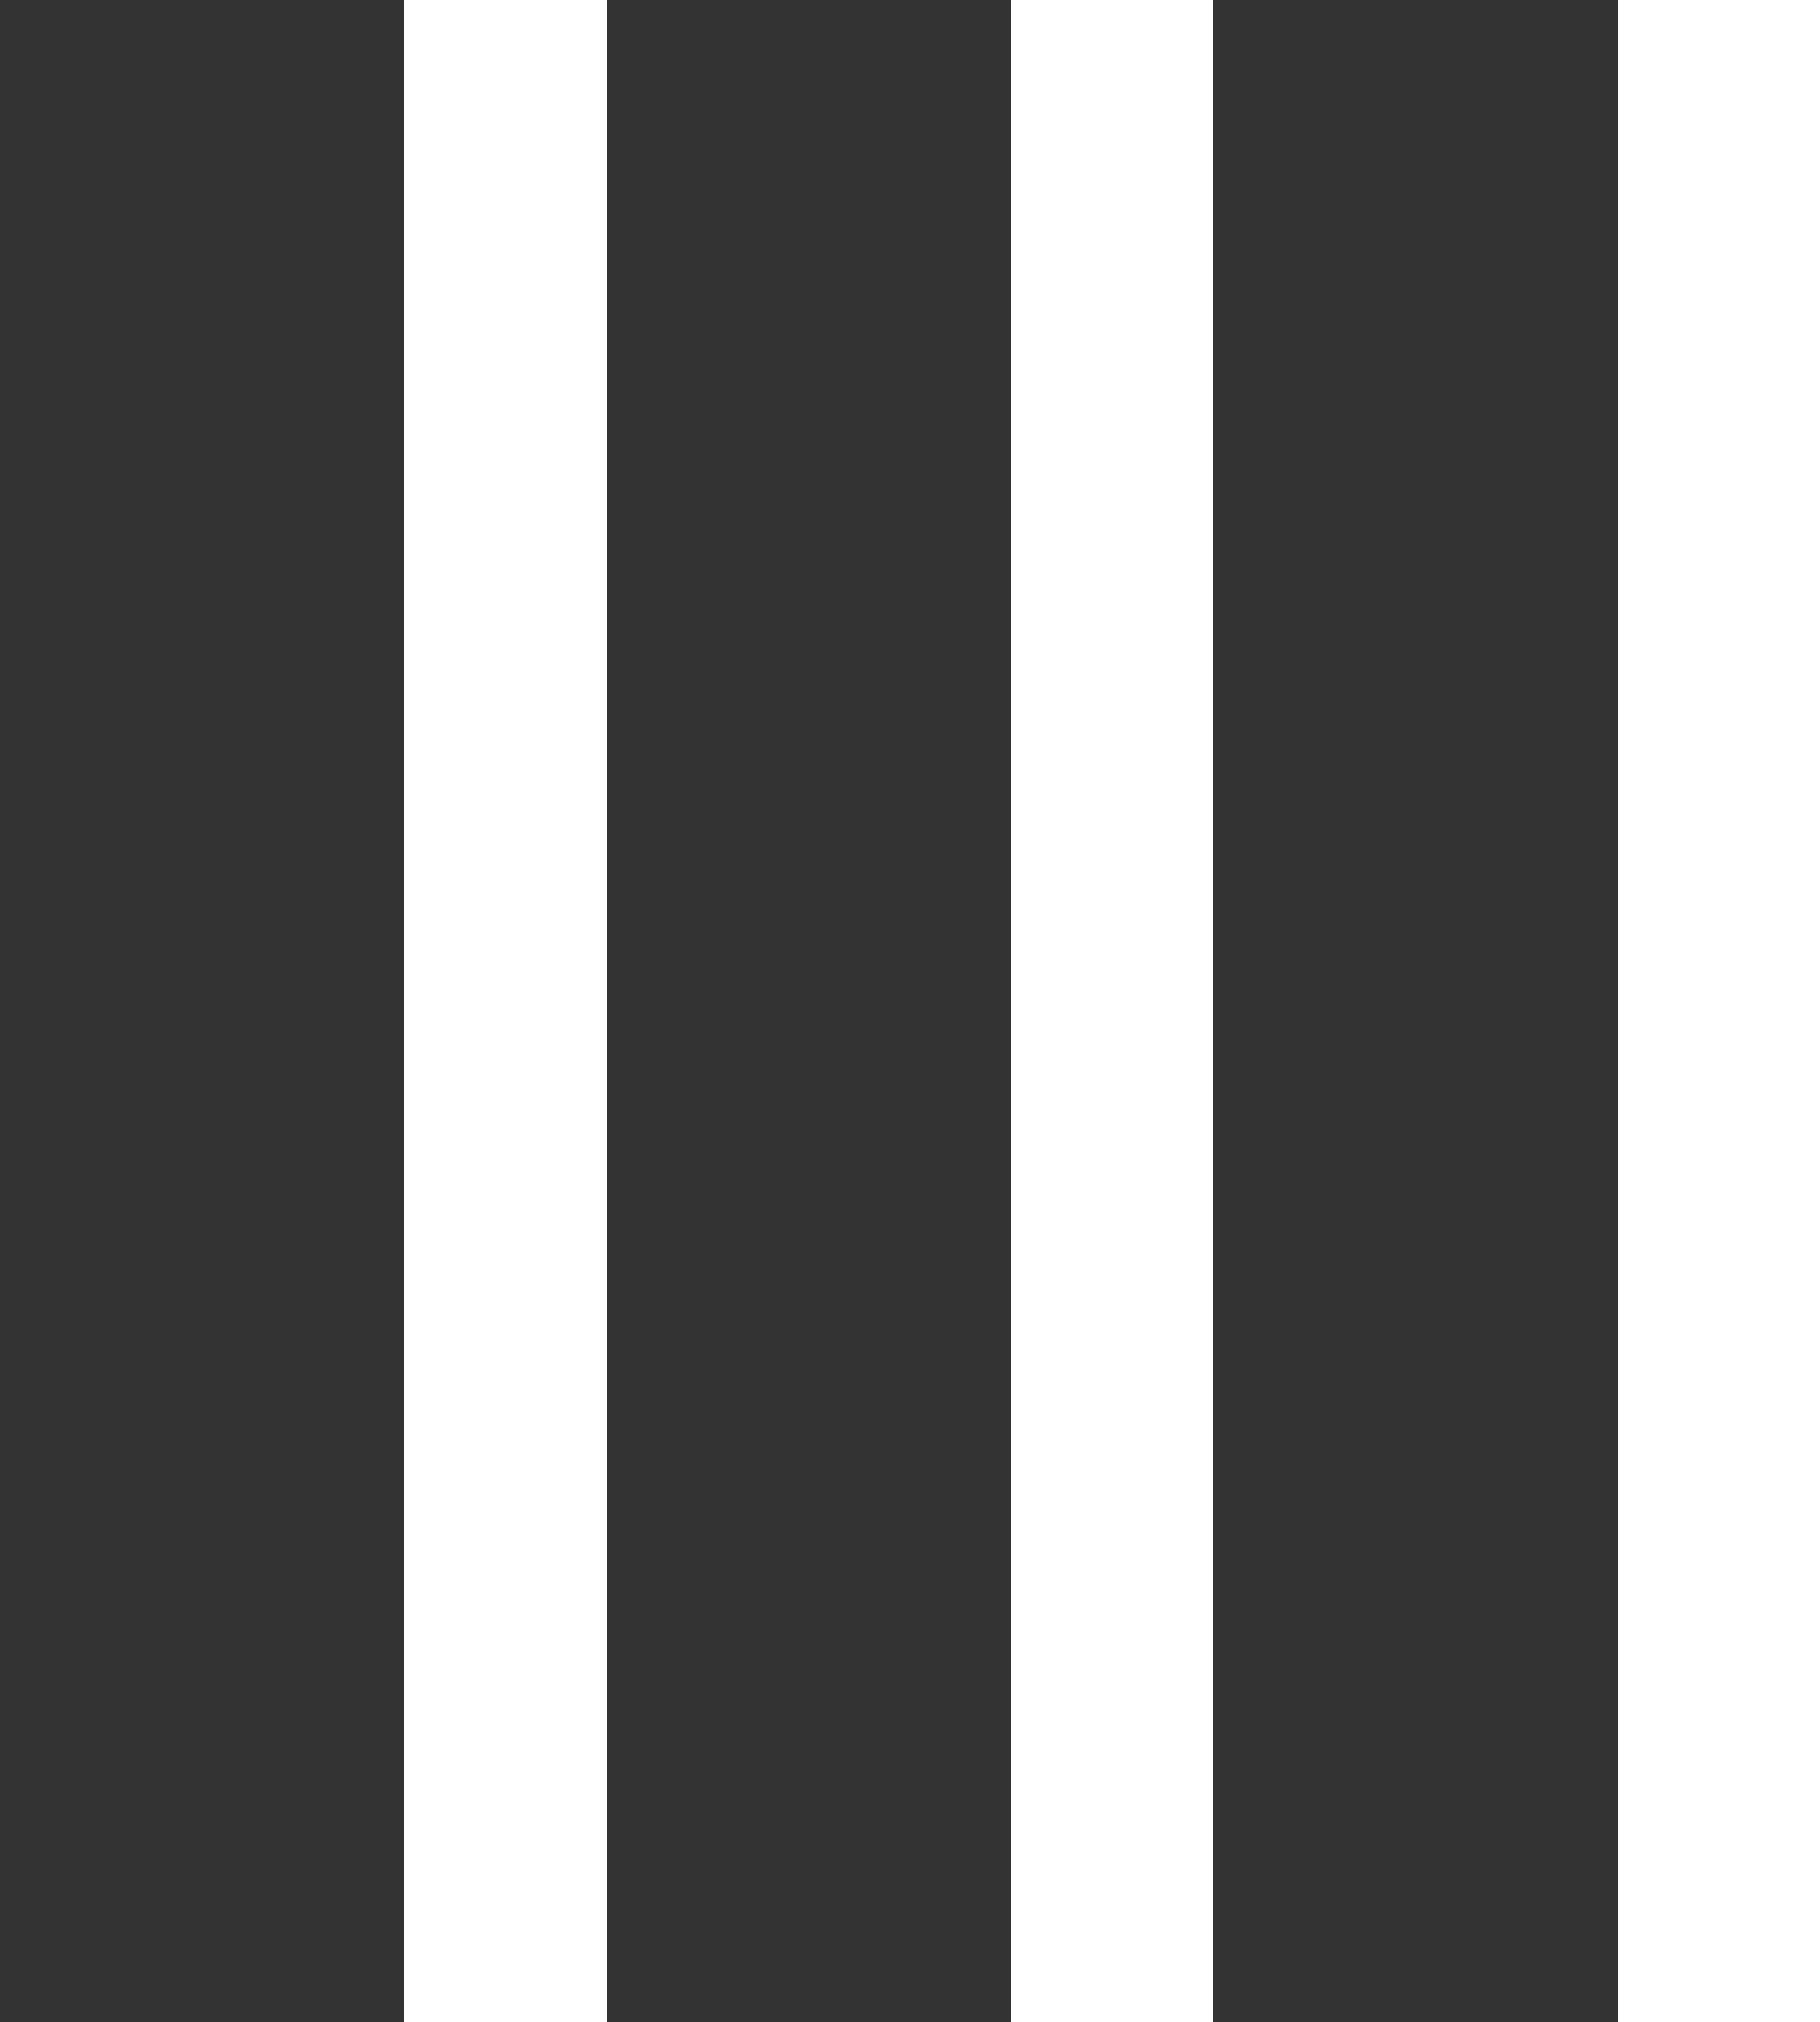
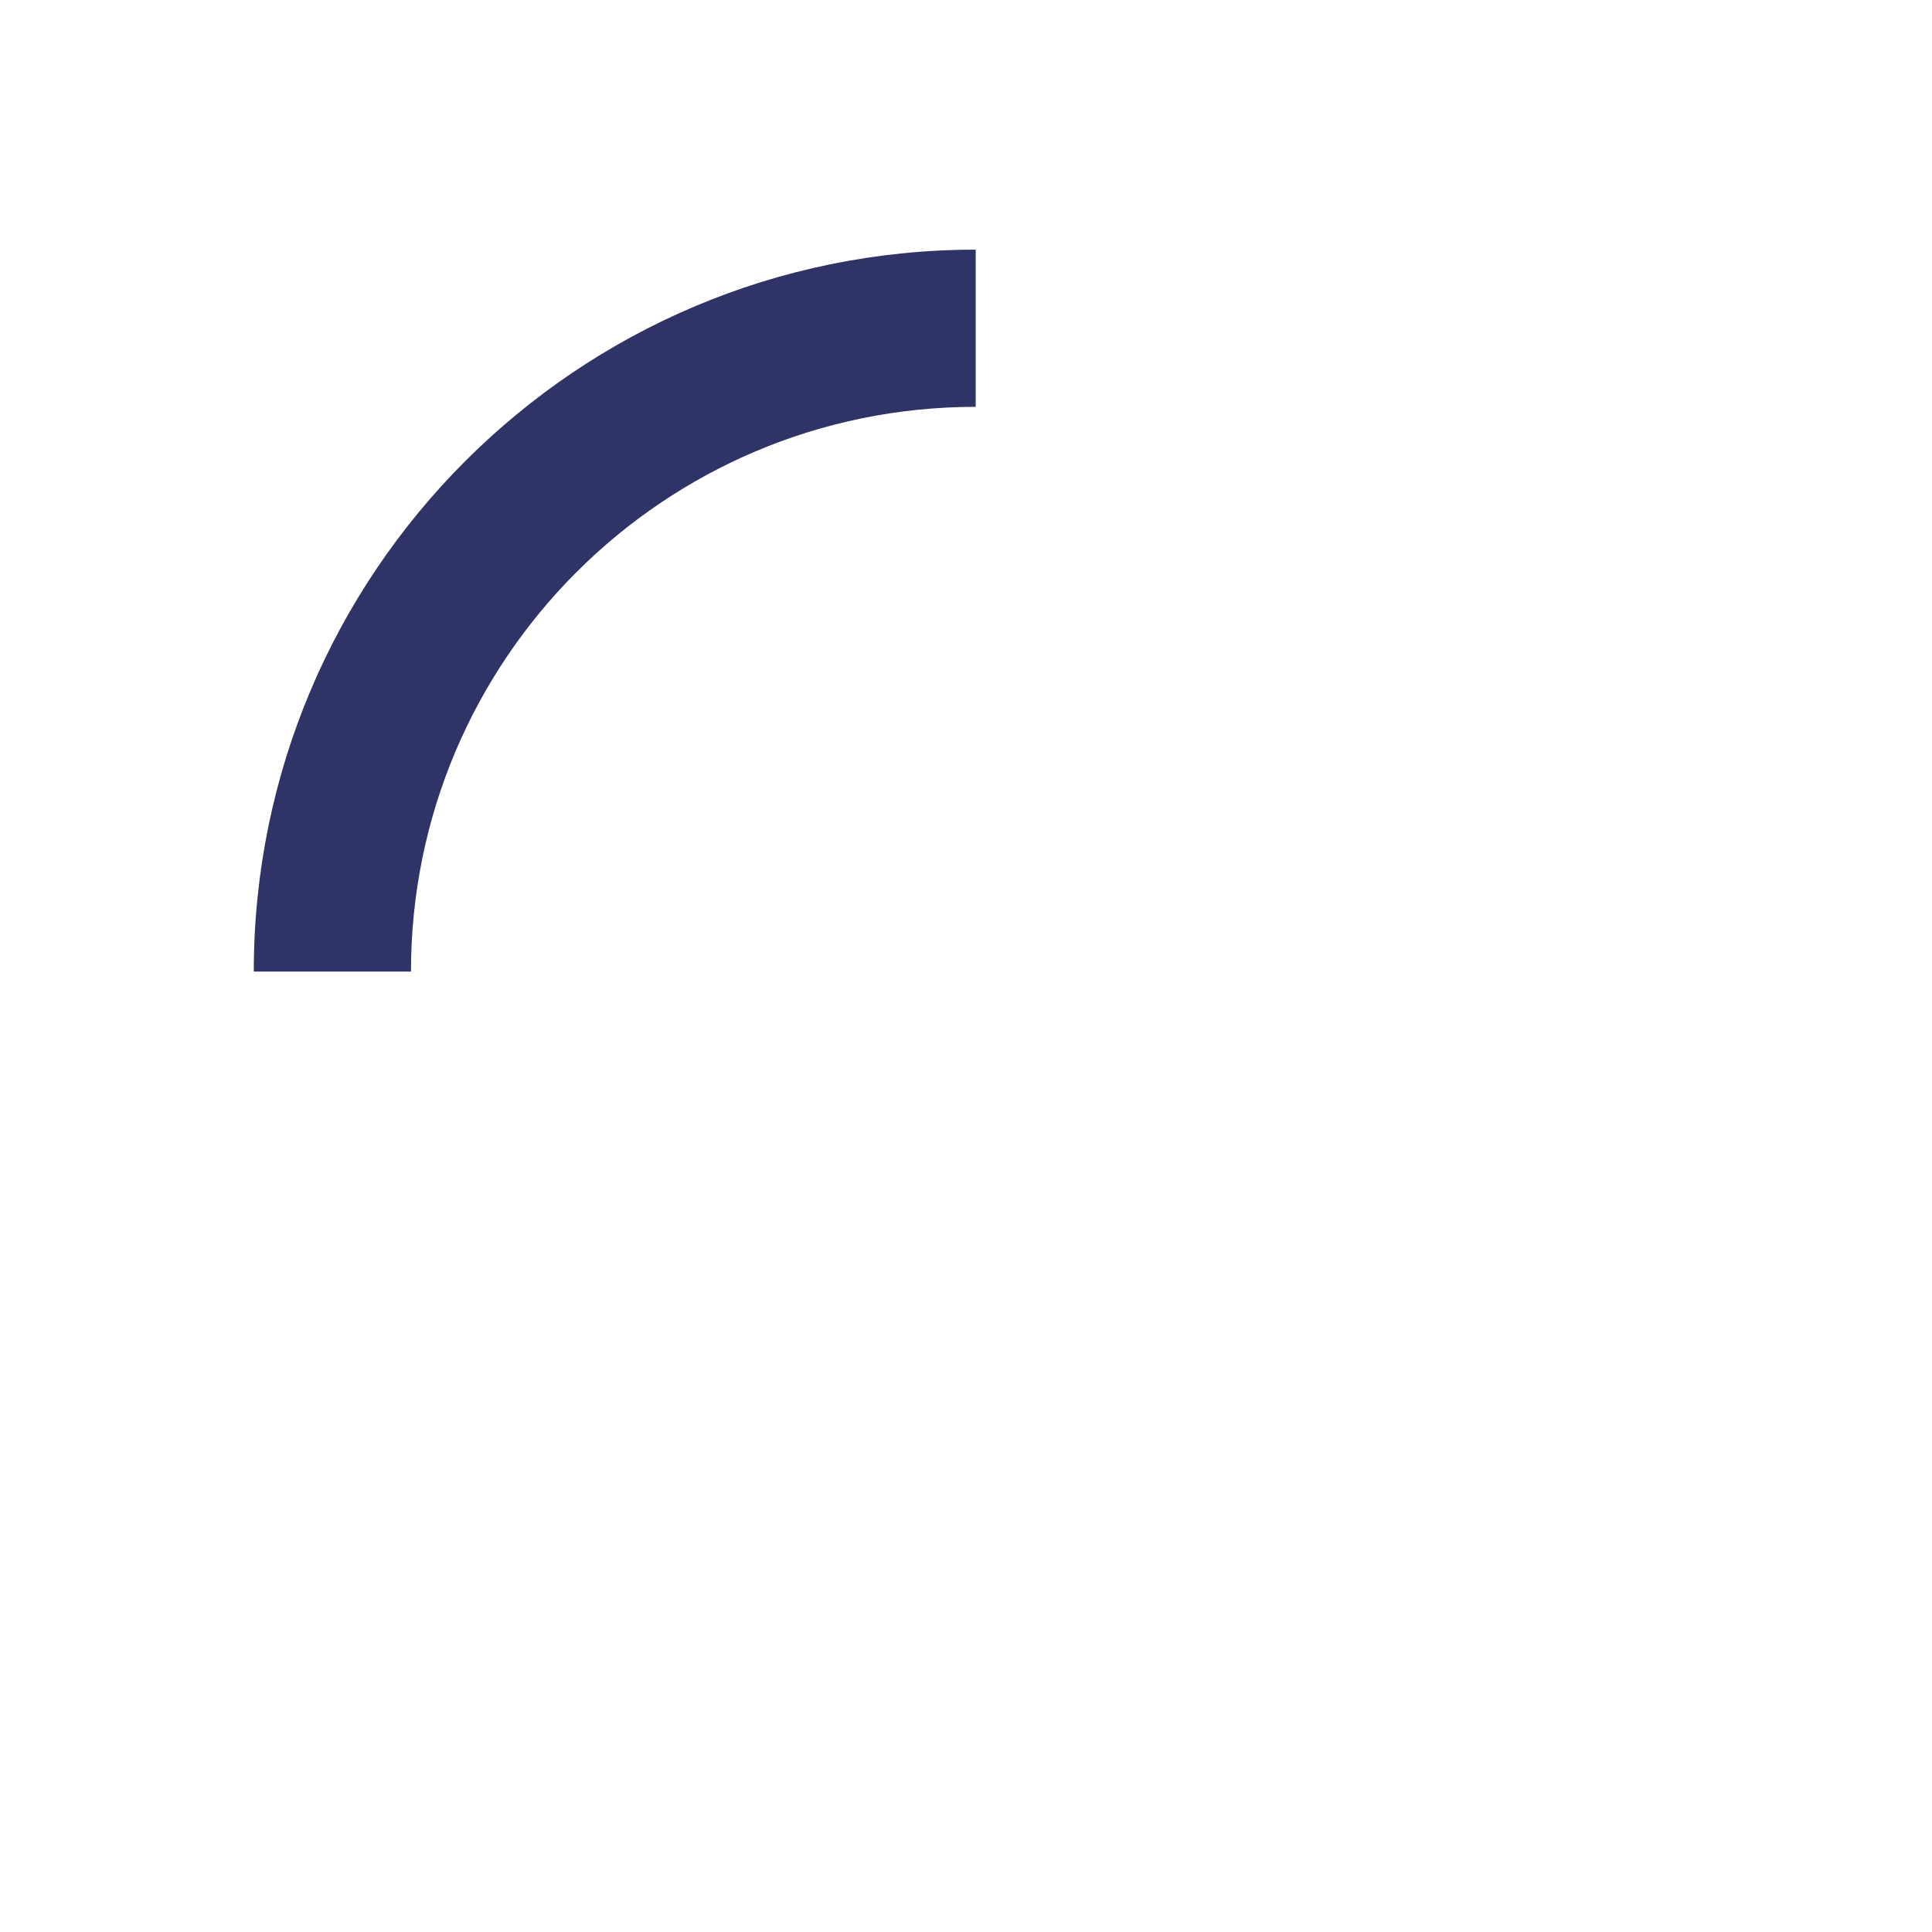
- <svg id="Layer_1" x="0px" y="0px" width="36px" height="40px" viewBox="0 0 36 40" xml:space="preserve">
-   <rect x="0" y="0" width="8" height="40" fill="#333">
-     <animate attributeName="opacity" attributeType="XML" values="1; .2; 1" begin="0s" dur="0.6s" repeatCount="indefinite">
-     </animate>
-   </rect>
-   <rect x="12" y="0" width="8" height="40" fill="#333">
-     <animate attributeName="opacity" attributeType="XML" values="1; .2; 1" begin="0.2s" dur="0.6s" repeatCount="indefinite">
-     </animate>
-   </rect>
-   <rect x="24" y="0" width="8" height="40" fill="#333">
-     <animate attributeName="opacity" attributeType="XML" values="1; .2; 1" begin="0.4s" dur="0.6s" repeatCount="indefinite">
-   </animate>
-   </rect>
+ <svg xmlns="http://www.w3.org/2000/svg" version="1.1" id="loader-1" x="0px" y="0px" width="60px" height="60px" viewBox="0 0 50 50" style="enable-background:new 0 0 50 50;" xml:space="preserve">
+   <path fill="#2F3366" d="M25.251,6.461c-10.318,0-18.683,8.365-18.683,18.683h4.068c0-8.071,6.543-14.615,14.615-14.615V6.461z">
+     <animateTransform attributeType="xml" attributeName="transform" type="rotate" from="0 25 25" to="360 25 25" dur=".6s" repeatCount="indefinite" />
+   </path>
</svg>
